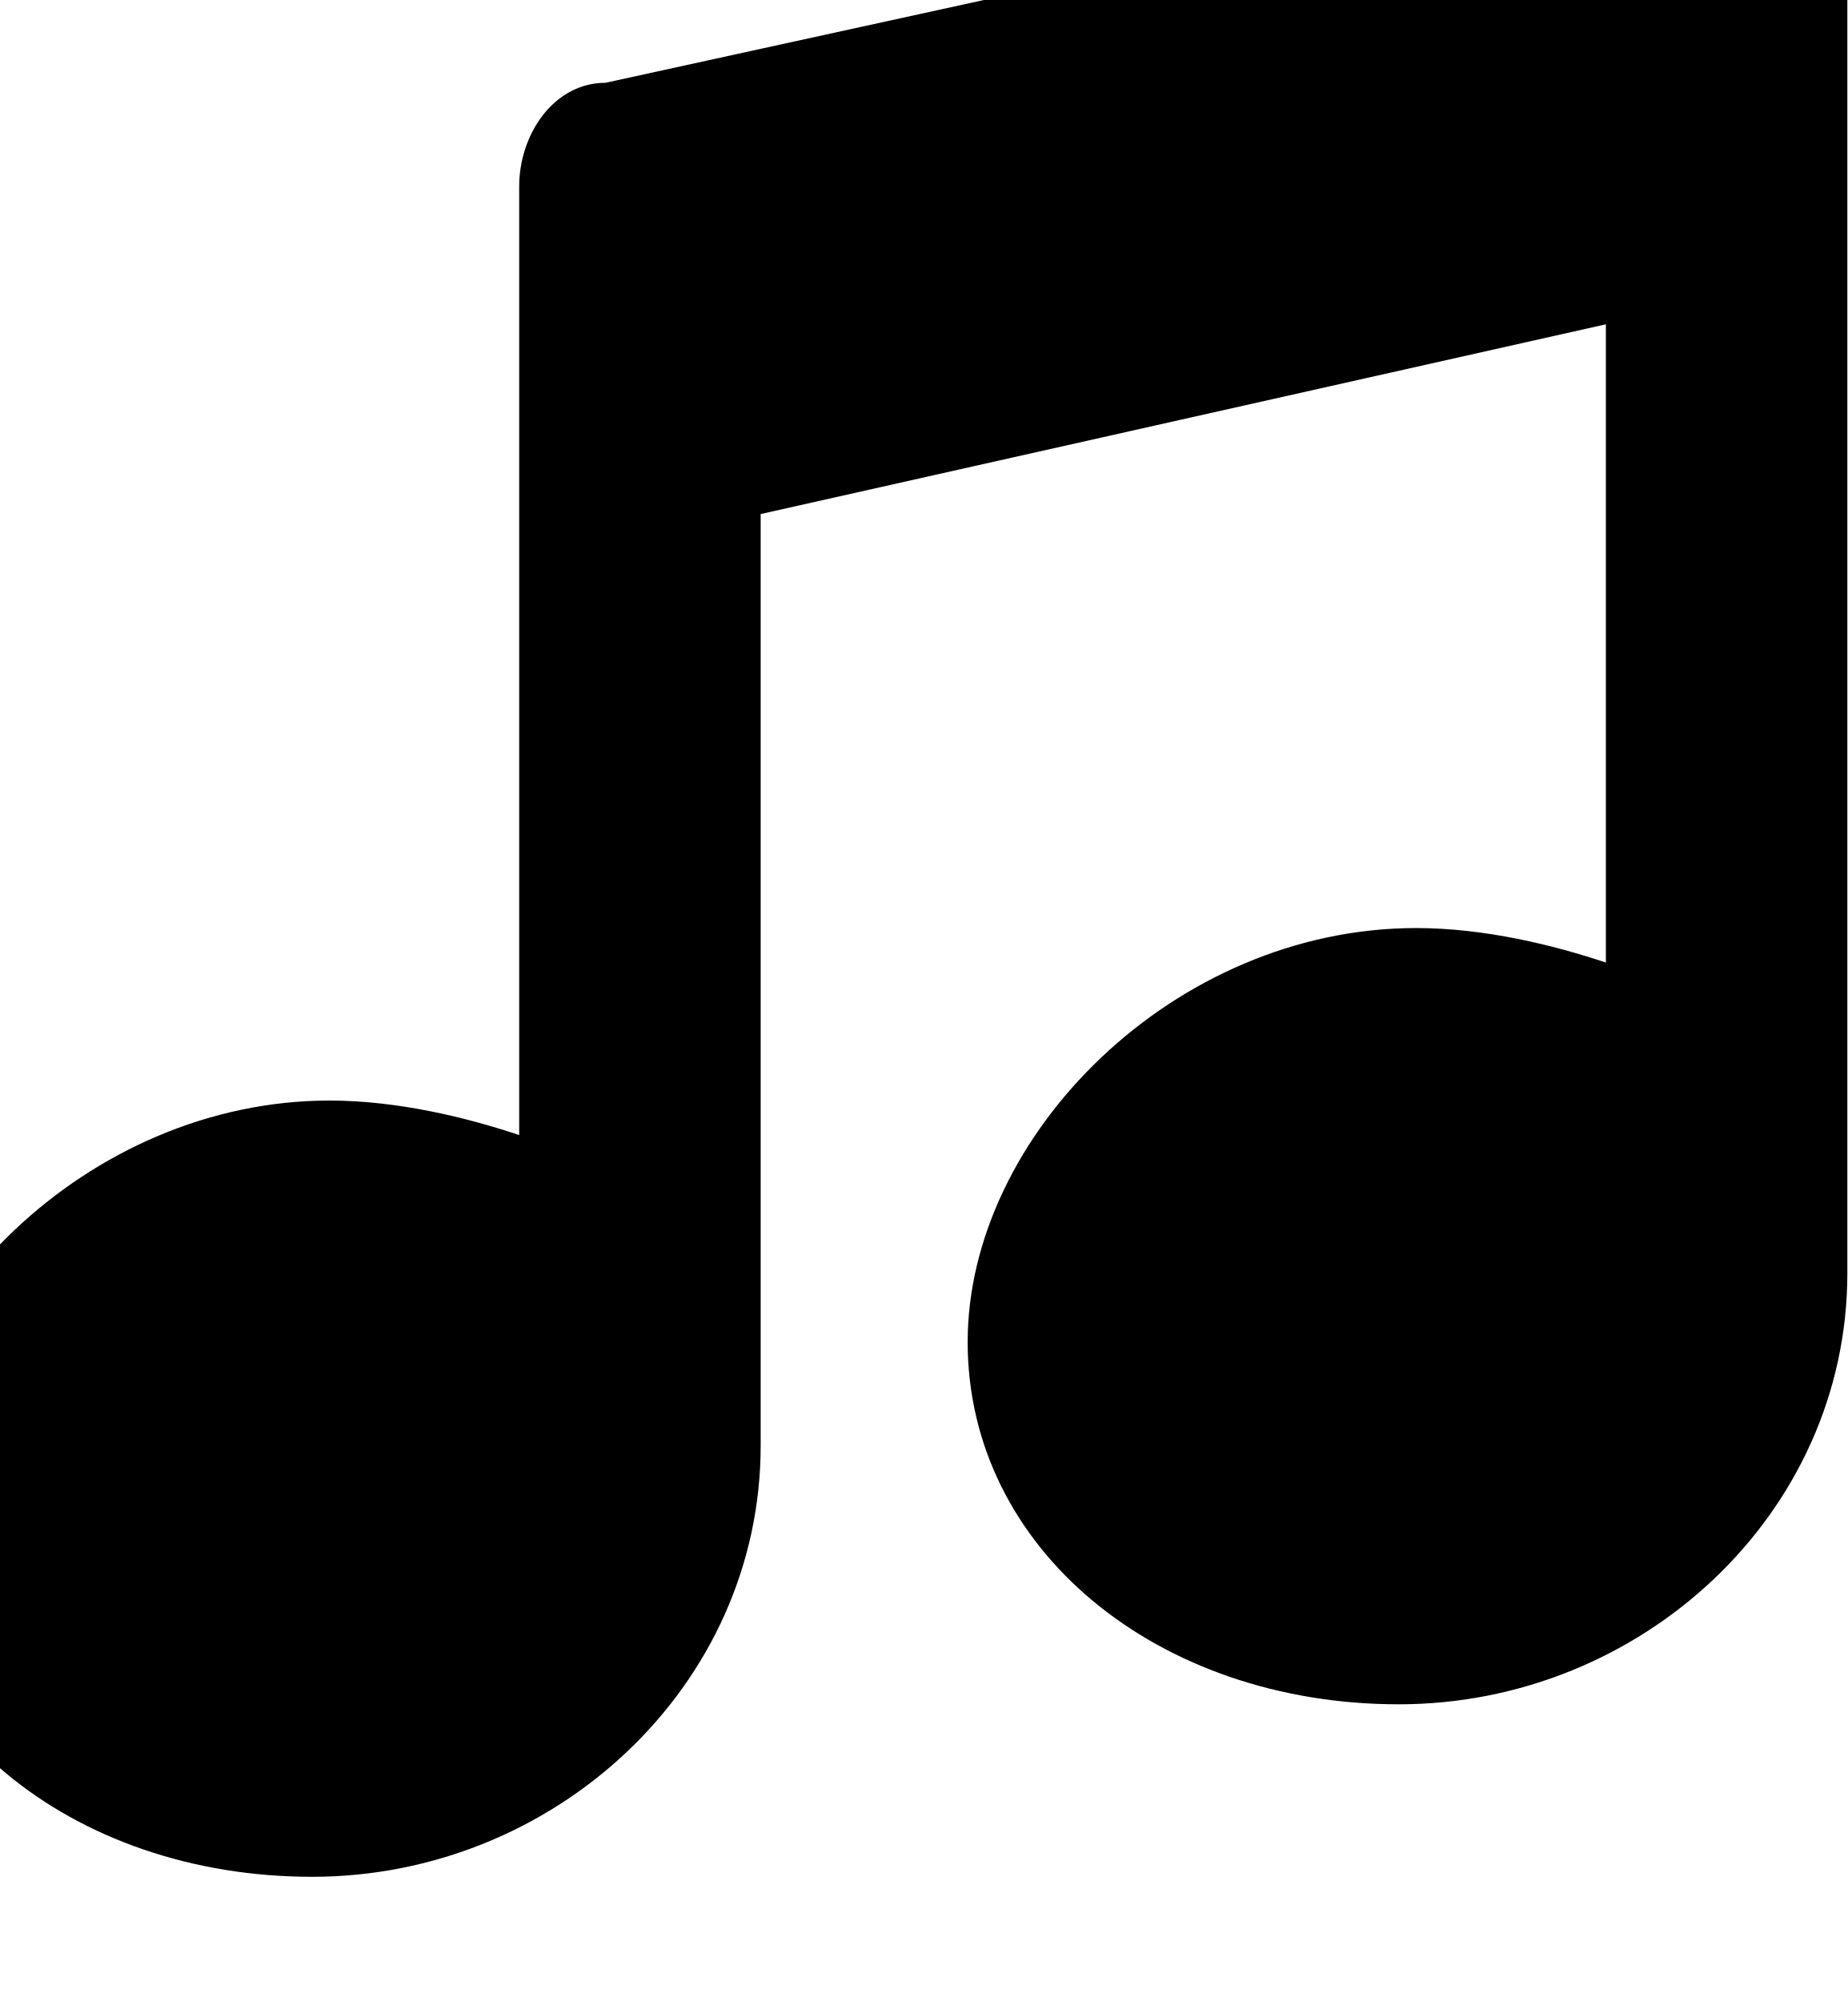
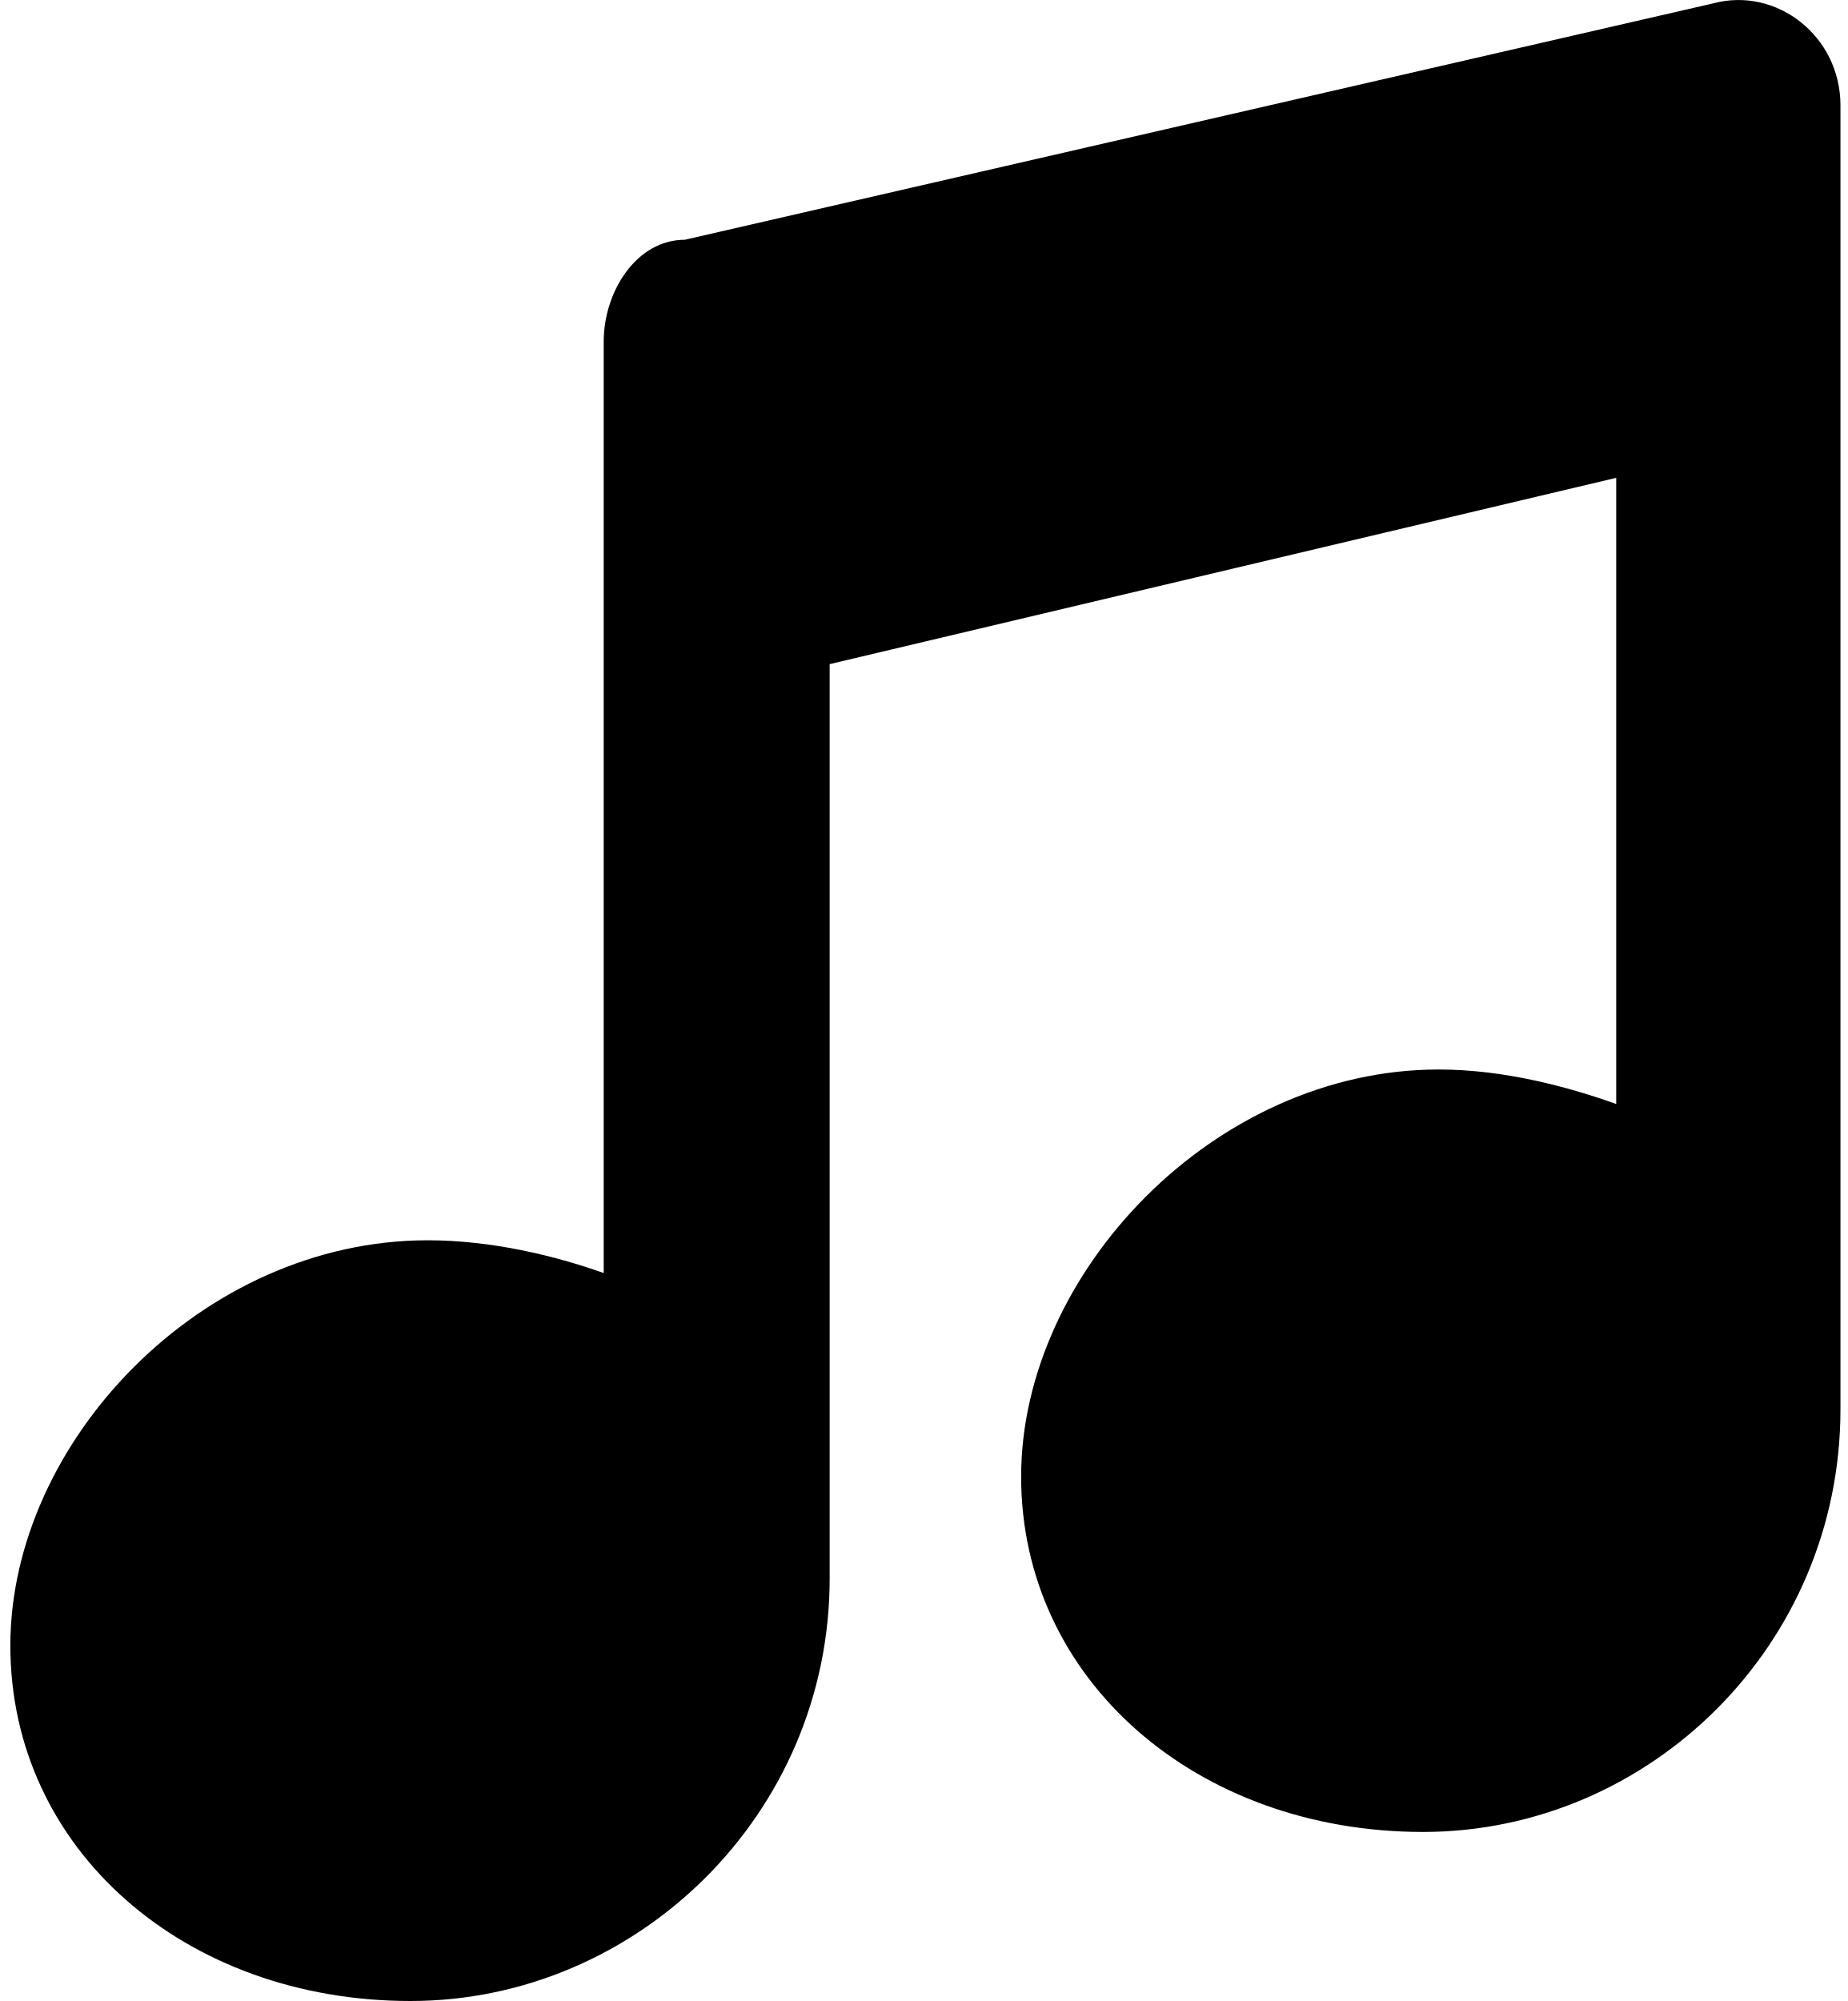
<svg xmlns="http://www.w3.org/2000/svg" viewBox="13.38 740.06 10.71 11.6">
-   <path fill="currentColor" d="M24.09 740.34v7.1c0 1.4-1.2 2.5-2.6 2.5s-2.5-.9-2.5-2.1 1.2-2.4 2.6-2.4c.4 0 .8.1 1.1.2v-3.7l-4.9 1.1v5.4c0 1.4-1.2 2.5-2.6 2.5s-2.5-.9-2.5-2.1 1.2-2.4 2.6-2.4c.4 0 .8.1 1.1.2v-5.5c0-.3.2-.6.5-.6l6.4-1.4c.4-.1.8.2.8.6Z" />
+   <path fill="currentColor" d="M 24.05 741.26 L 24.05 748.23 C 24.05 749.6 22.94 750.68 21.63 750.68 S 19.3 749.8 19.3 748.62 S 20.42 746.26 21.72 746.26 C 22.1 746.26 22.47 746.36 22.75 746.46 L 22.75 742.83 L 18.19 743.91 L 18.19 749.21 C 18.19 750.58 17.07 751.66 15.76 751.66 S 13.44 750.78 13.44 749.6 S 14.55 747.25 15.86 747.25 C 16.23 747.25 16.6 747.34 16.88 747.44 L 16.88 742.04 C 16.88 741.75 17.07 741.45 17.35 741.45 L 23.31 740.08 C 23.68 739.98 24.05 740.27 24.05 740.67 Z" />
</svg>
